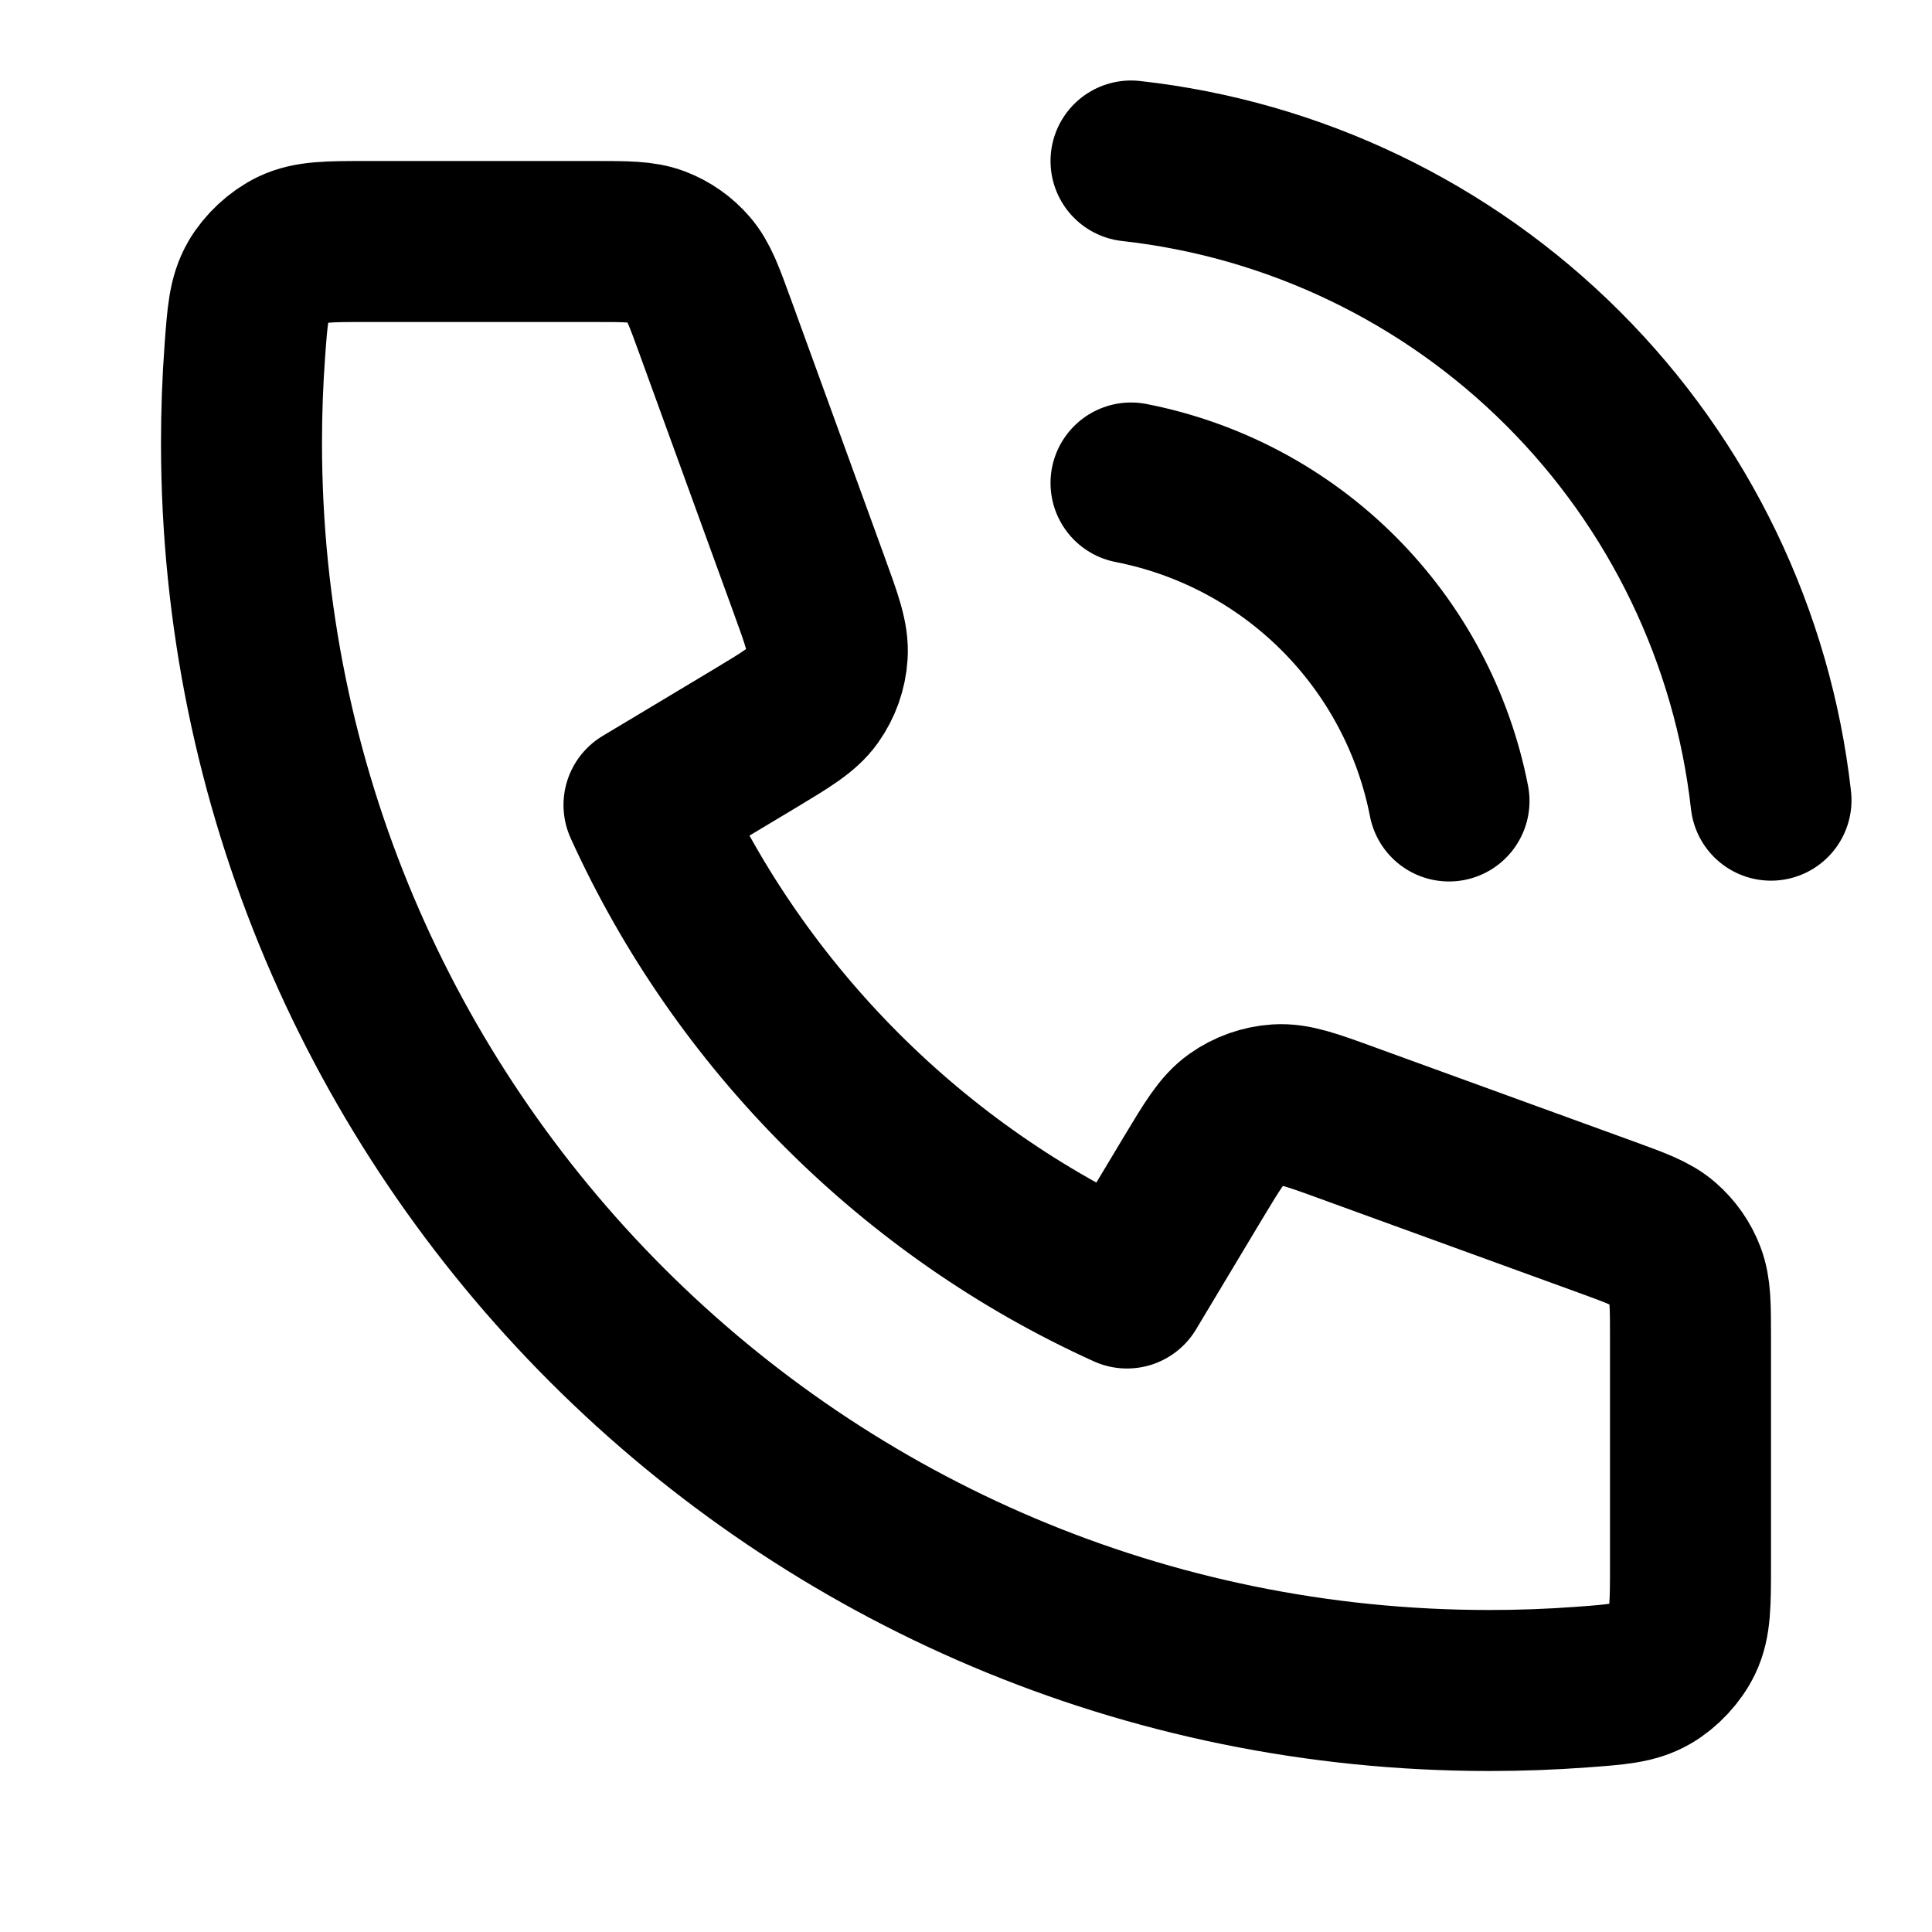
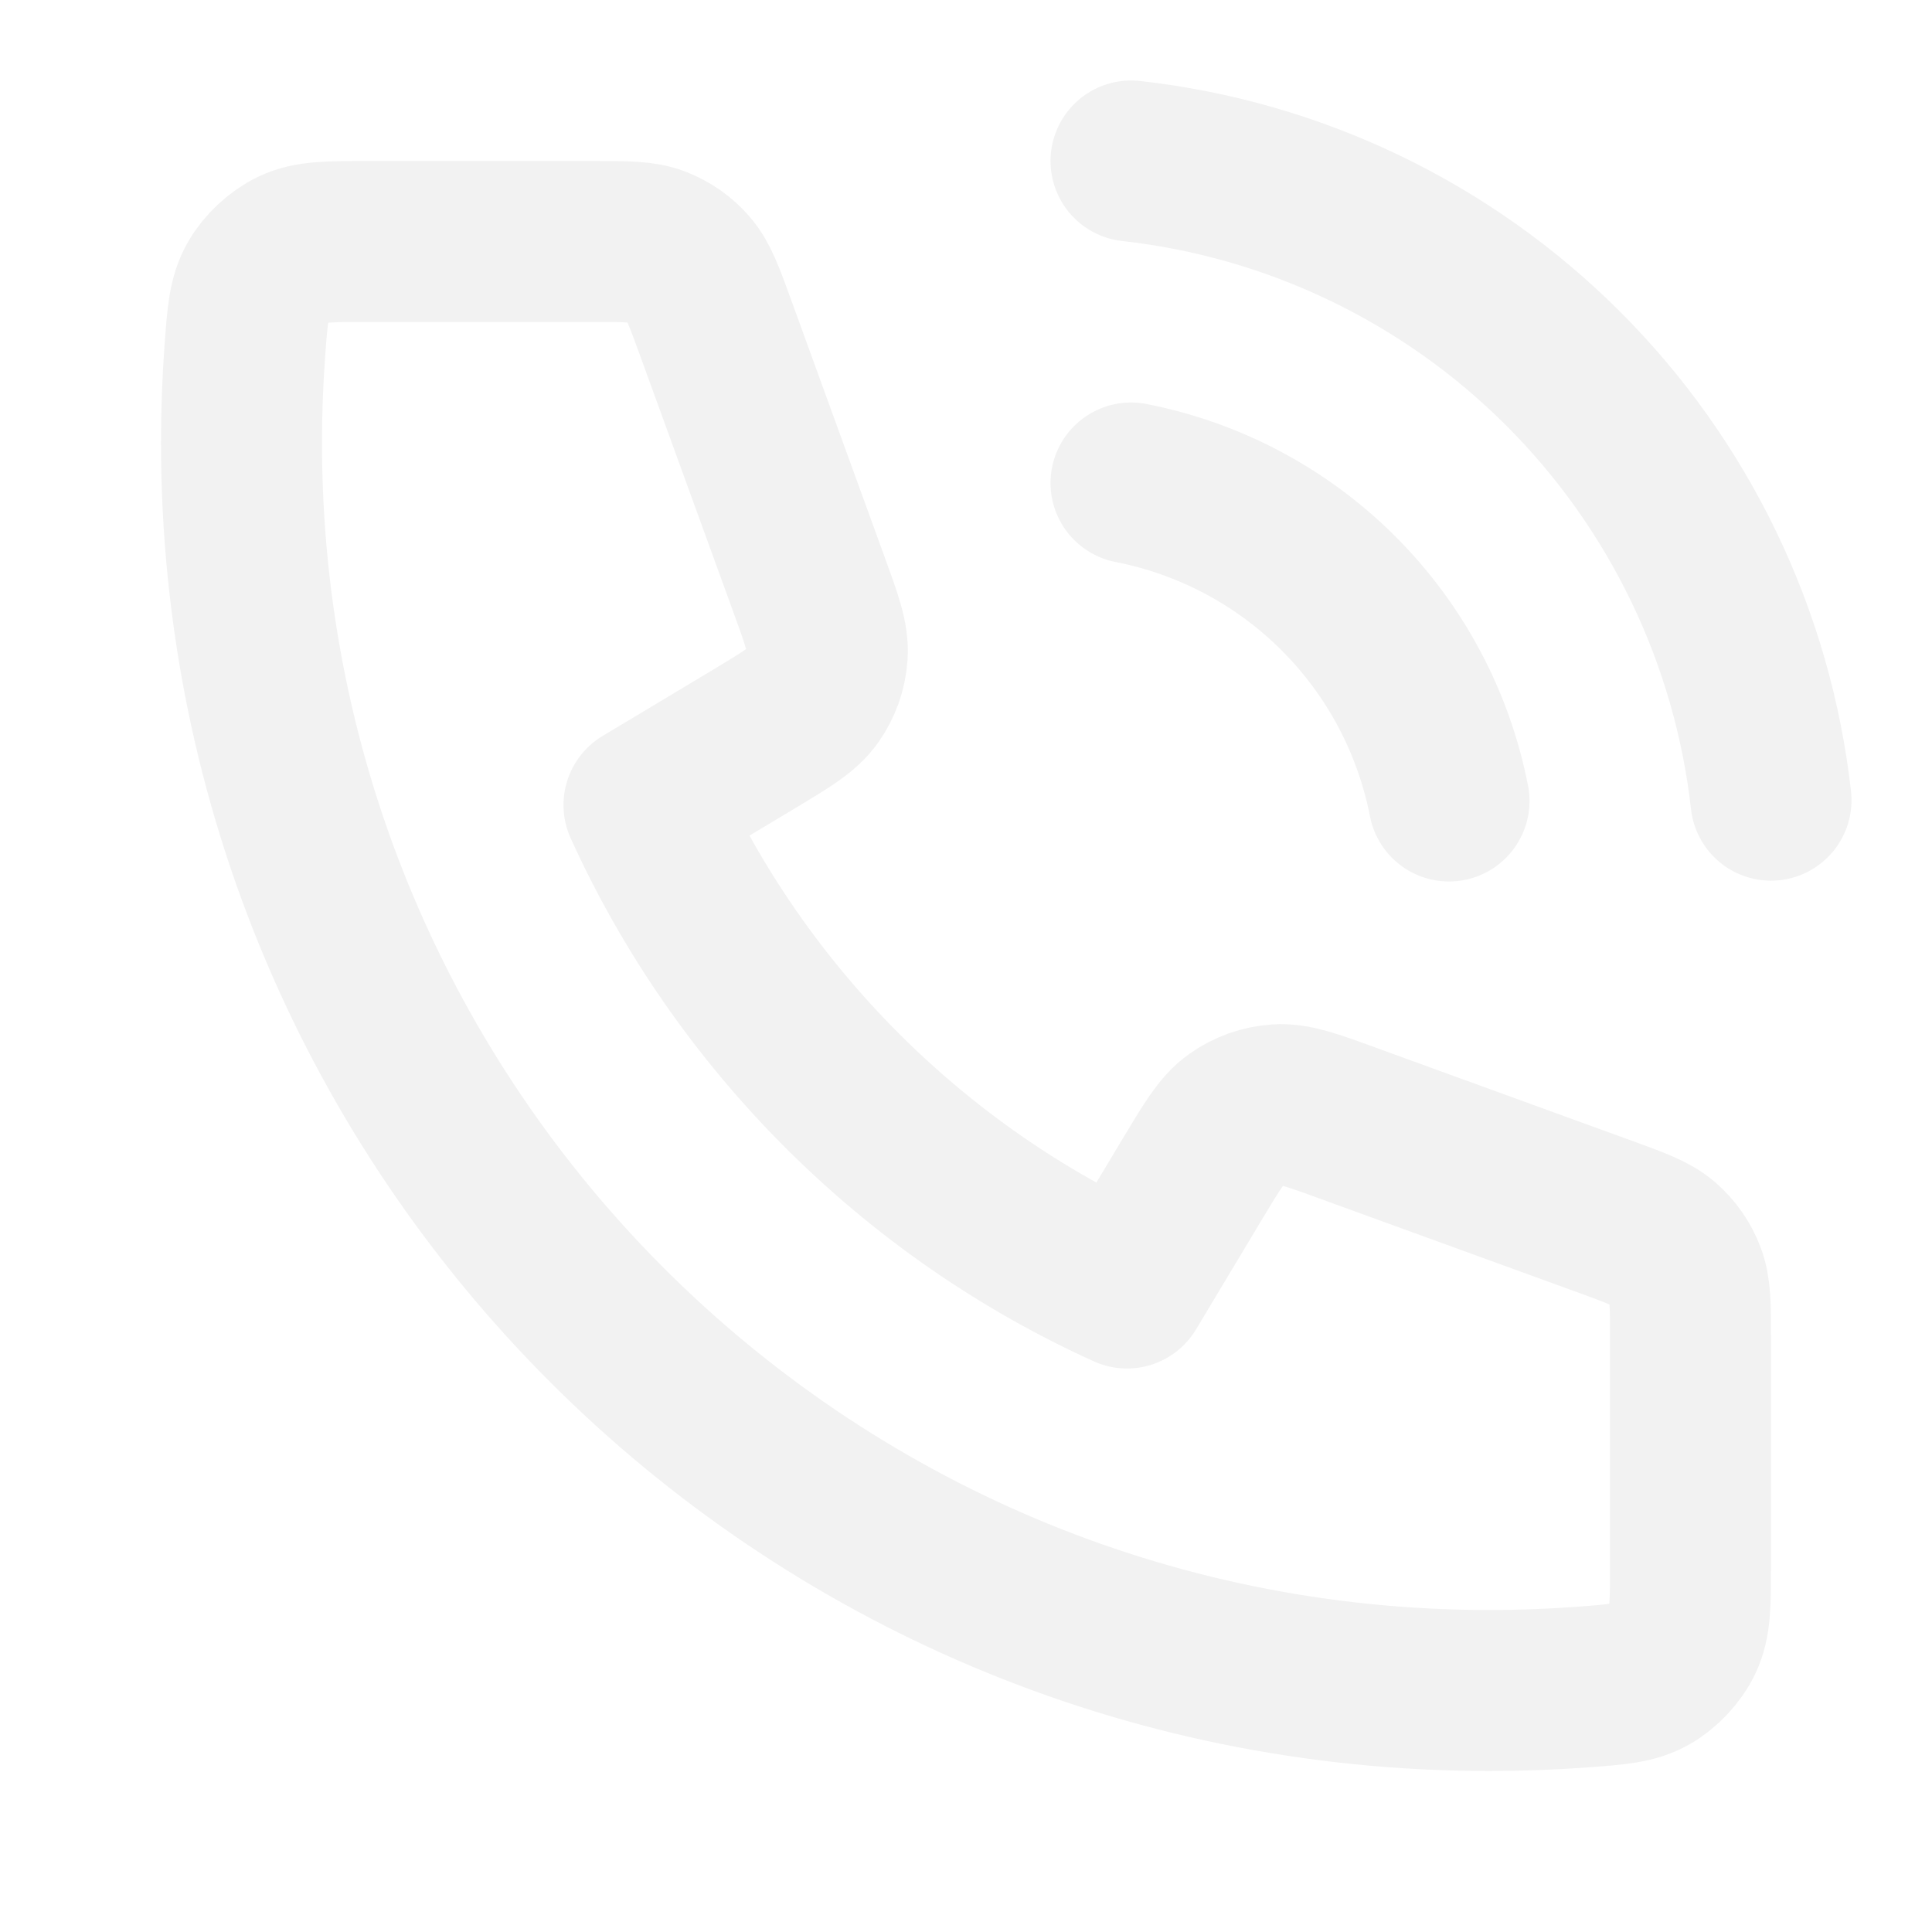
<svg xmlns="http://www.w3.org/2000/svg" width="800px" height="800px" viewBox="0 0 24 24" fill="none">
-   <path d="M14.05 6C15.027 6.191 15.924 6.668 16.628 7.372C17.332 8.076 17.809 8.973 18 9.95M14.05 2C16.079 2.225 17.972 3.134 19.416 4.577C20.861 6.02 21.772 7.911 22 9.94M18.5 21C9.94 21 3 14.06 3 5.5C3 5.114 3.014 4.731 3.042 4.352C3.074 3.917 3.09 3.699 3.204 3.501C3.298 3.337 3.466 3.181 3.636 3.099C3.842 3 4.082 3 4.562 3H7.379C7.783 3 7.985 3 8.158 3.066C8.311 3.125 8.447 3.22 8.554 3.344C8.676 3.484 8.745 3.674 8.883 4.053L10.049 7.26C10.21 7.702 10.29 7.922 10.276 8.132C10.264 8.316 10.201 8.494 10.094 8.645C9.973 8.816 9.771 8.937 9.369 9.179L8 10C9.202 12.649 11.35 14.8 14 16L14.821 14.631C15.063 14.229 15.184 14.027 15.355 13.906C15.506 13.799 15.684 13.736 15.868 13.724C16.078 13.71 16.299 13.79 16.74 13.951L19.947 15.117C20.326 15.255 20.516 15.324 20.656 15.446C20.779 15.553 20.875 15.689 20.933 15.842C21 16.015 21 16.217 21 16.621V19.438C21 19.918 21 20.158 20.901 20.364C20.819 20.535 20.663 20.702 20.499 20.796C20.301 20.91 20.083 20.926 19.648 20.958C19.269 20.986 18.886 21 18.5 21Z" stroke="#000000" stroke-width="2" stroke-linecap="round" stroke-linejoin="round" />
+   <path d="M14.05 6C15.027 6.191 15.924 6.668 16.628 7.372C17.332 8.076 17.809 8.973 18 9.95M14.05 2C16.079 2.225 17.972 3.134 19.416 4.577C20.861 6.02 21.772 7.911 22 9.94M18.5 21C9.94 21 3 14.06 3 5.5C3 5.114 3.014 4.731 3.042 4.352C3.074 3.917 3.09 3.699 3.204 3.501C3.298 3.337 3.466 3.181 3.636 3.099C3.842 3 4.082 3 4.562 3H7.379C7.783 3 7.985 3 8.158 3.066C8.311 3.125 8.447 3.22 8.554 3.344C8.676 3.484 8.745 3.674 8.883 4.053L10.049 7.26C10.21 7.702 10.29 7.922 10.276 8.132C10.264 8.316 10.201 8.494 10.094 8.645C9.973 8.816 9.771 8.937 9.369 9.179L8 10C9.202 12.649 11.35 14.8 14 16L14.821 14.631C15.063 14.229 15.184 14.027 15.355 13.906C15.506 13.799 15.684 13.736 15.868 13.724C16.078 13.71 16.299 13.79 16.74 13.951L19.947 15.117C20.326 15.255 20.516 15.324 20.656 15.446C20.779 15.553 20.875 15.689 20.933 15.842C21 16.015 21 16.217 21 16.621V19.438C21 19.918 21 20.158 20.901 20.364C20.819 20.535 20.663 20.702 20.499 20.796C20.301 20.91 20.083 20.926 19.648 20.958C19.269 20.986 18.886 21 18.5 21Z" stroke="#f2f2f2" stroke-width="2" stroke-linecap="round" stroke-linejoin="round" />
</svg>
